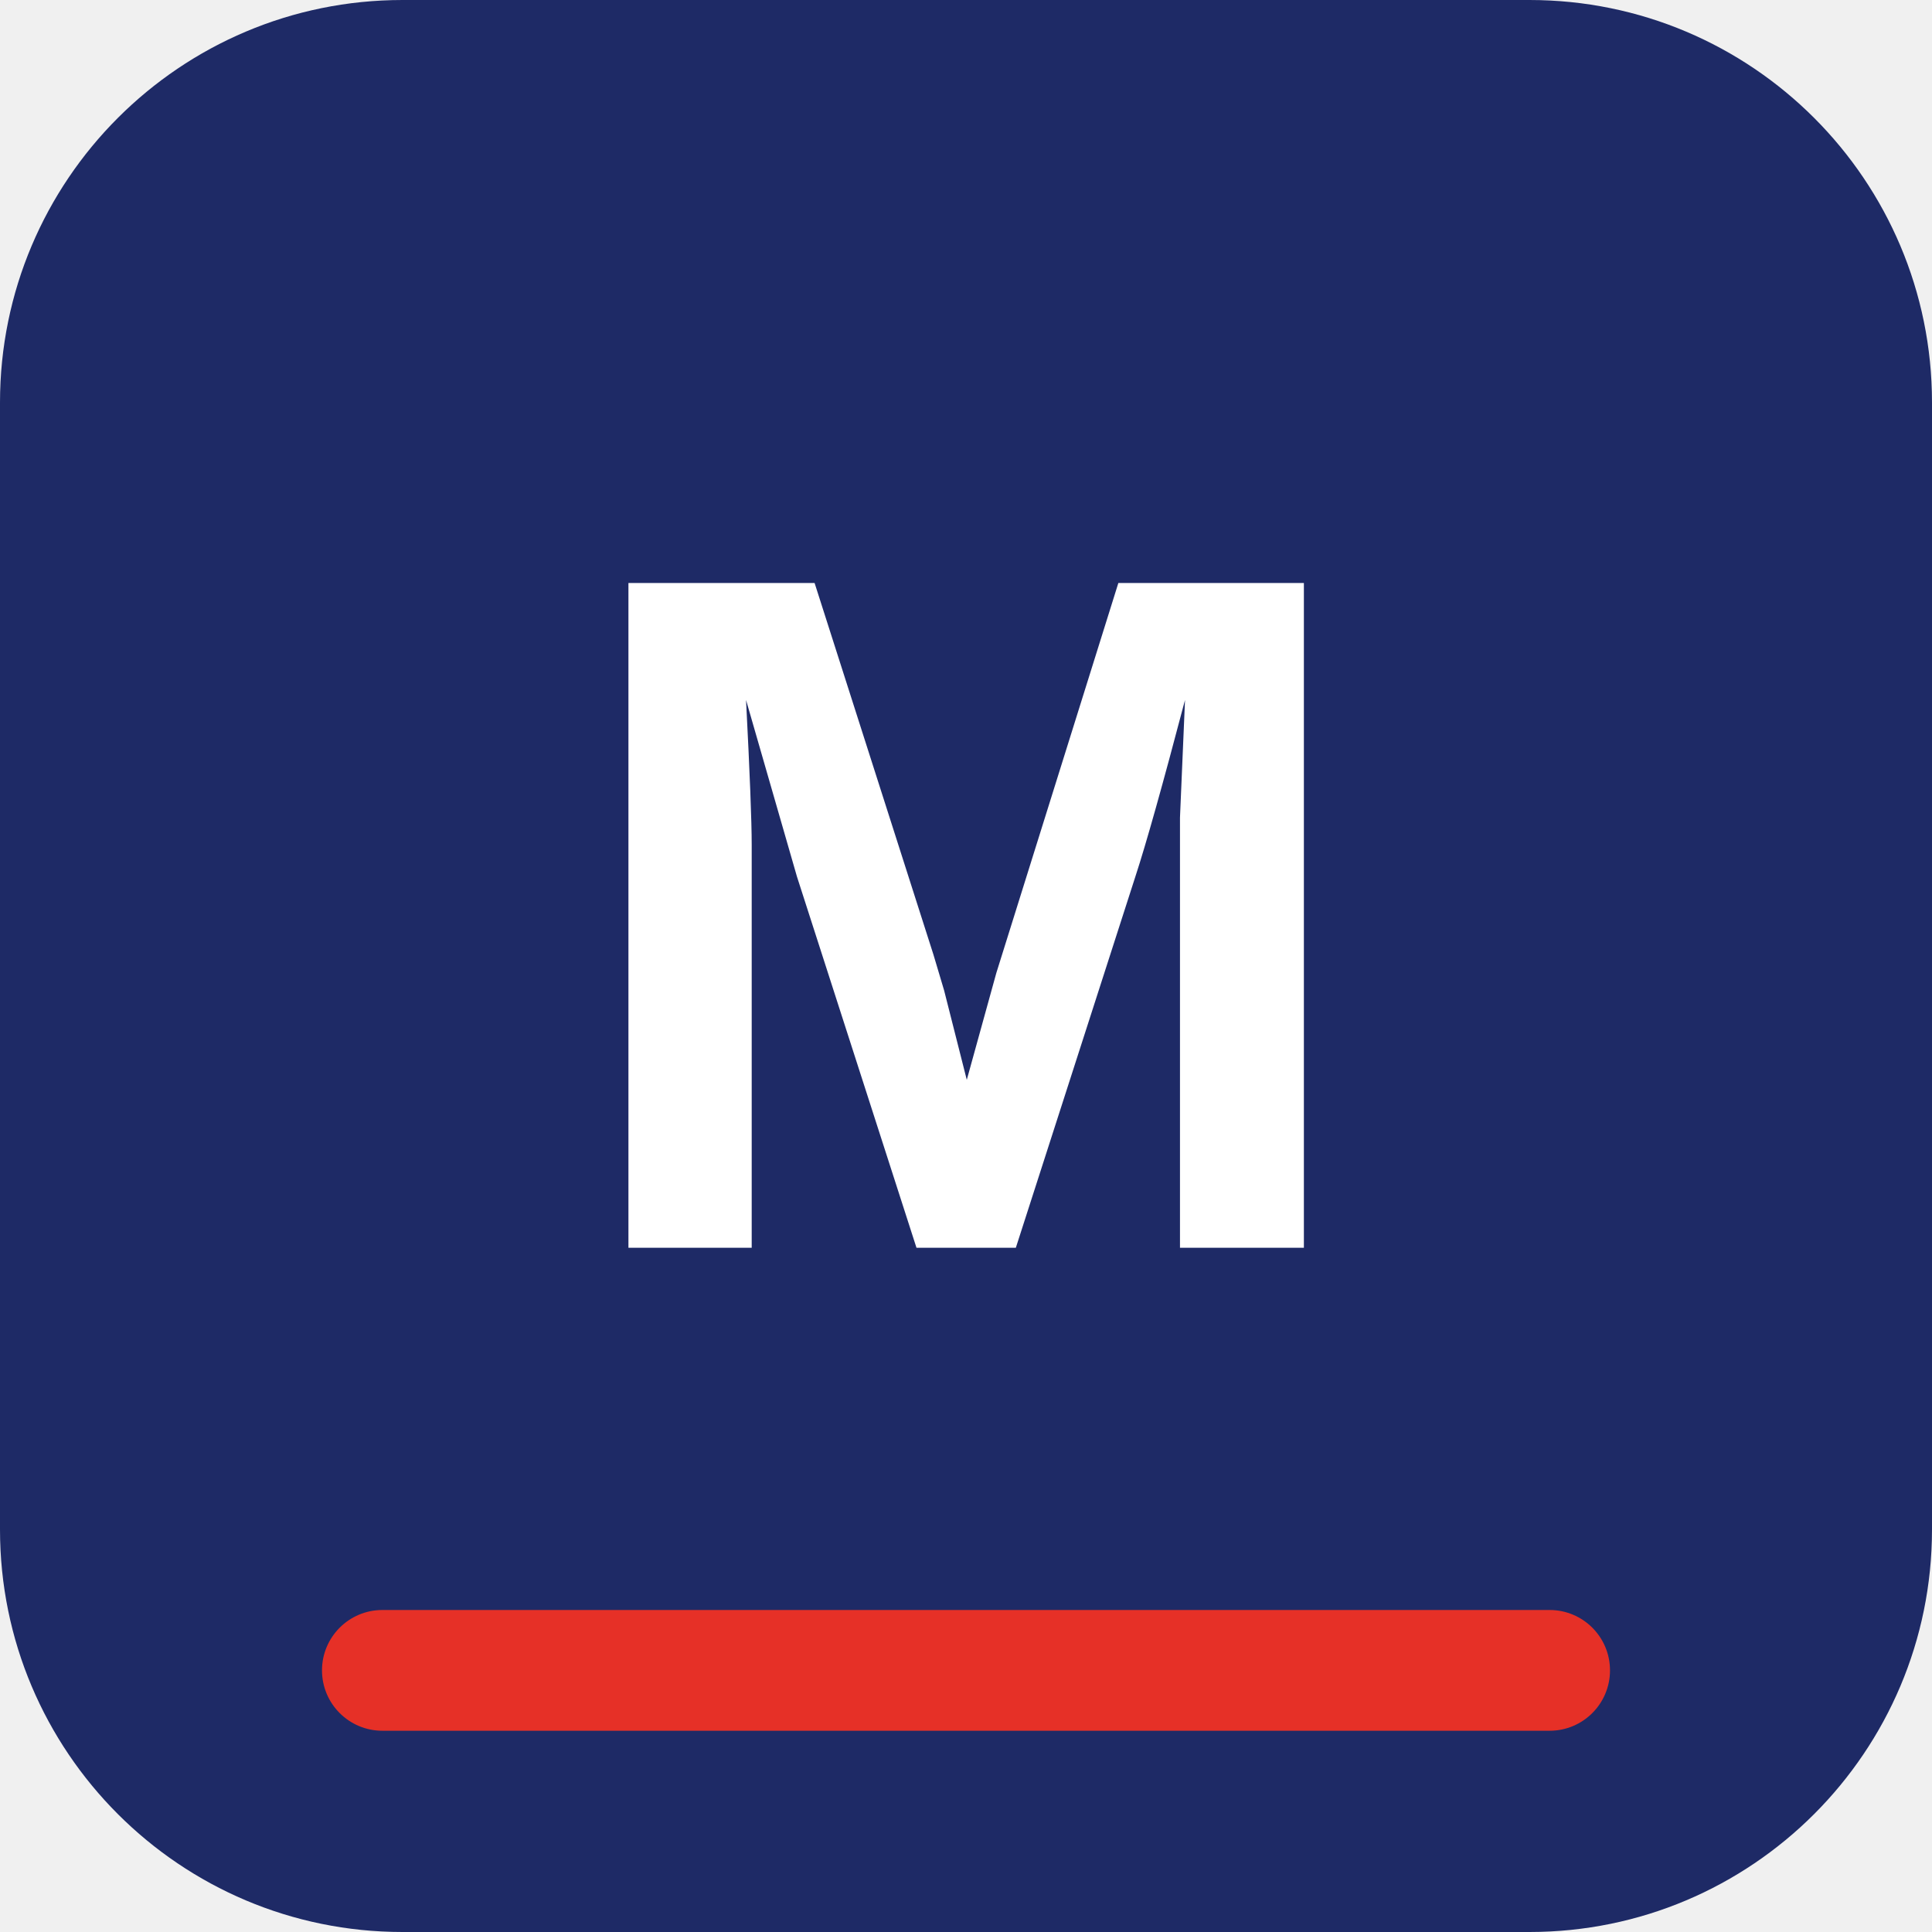
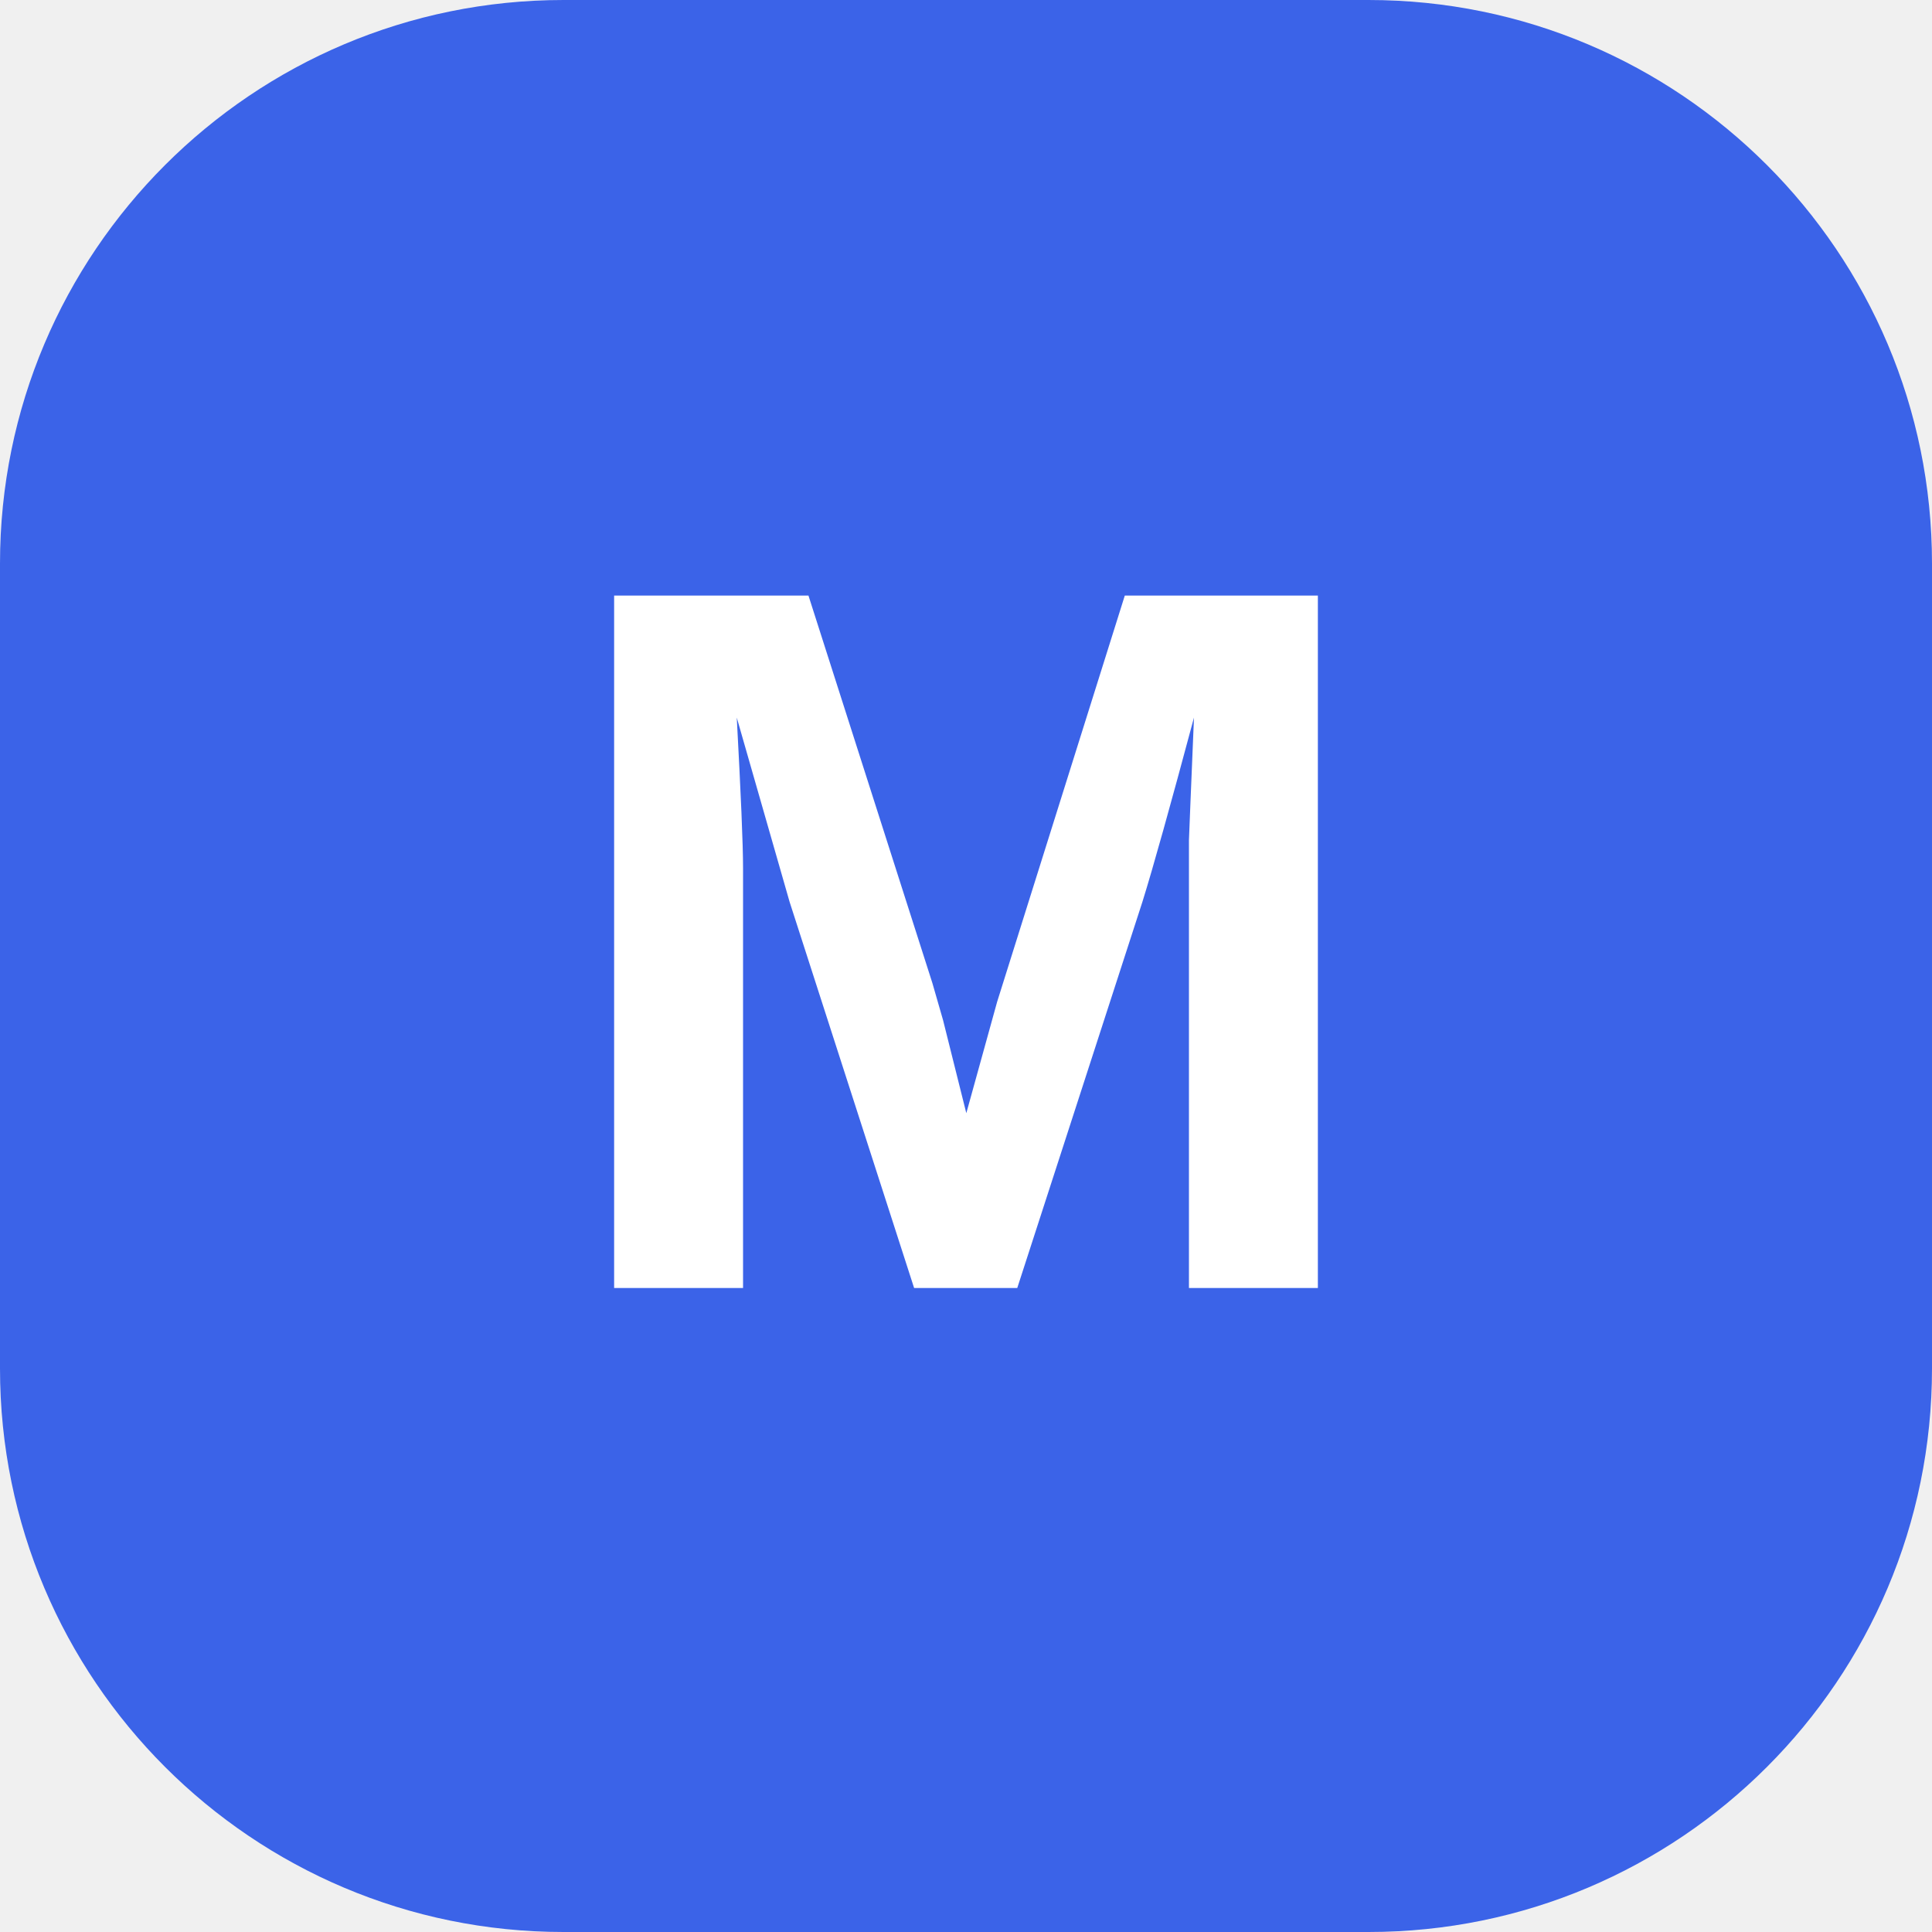
<svg xmlns="http://www.w3.org/2000/svg" viewBox="0 0 48 48" width="48" height="48">
-   <rect width="48" height="48" rx="10" fill="#1E2A66" />
-   <rect x="8" y="40" width="32" height="3" rx="1.5" fill="#E63027" />
-   <text x="24" y="31" font-family="Poppins, 'Helvetica Neue', Arial, sans-serif" font-weight="700" font-size="24" fill="#FFFFFF" text-anchor="middle" letter-spacing="-0.5">M</text>
+   <rect width="48" height="48" rx="14" fill="#3B63E8" />
+   <text x="24" y="32" font-family="Manrope, system-ui, 'Helvetica Neue', Arial, sans-serif" font-weight="800" font-size="25" fill="#FFFFFF" text-anchor="middle" letter-spacing="-0.5">M</text>
</svg>
